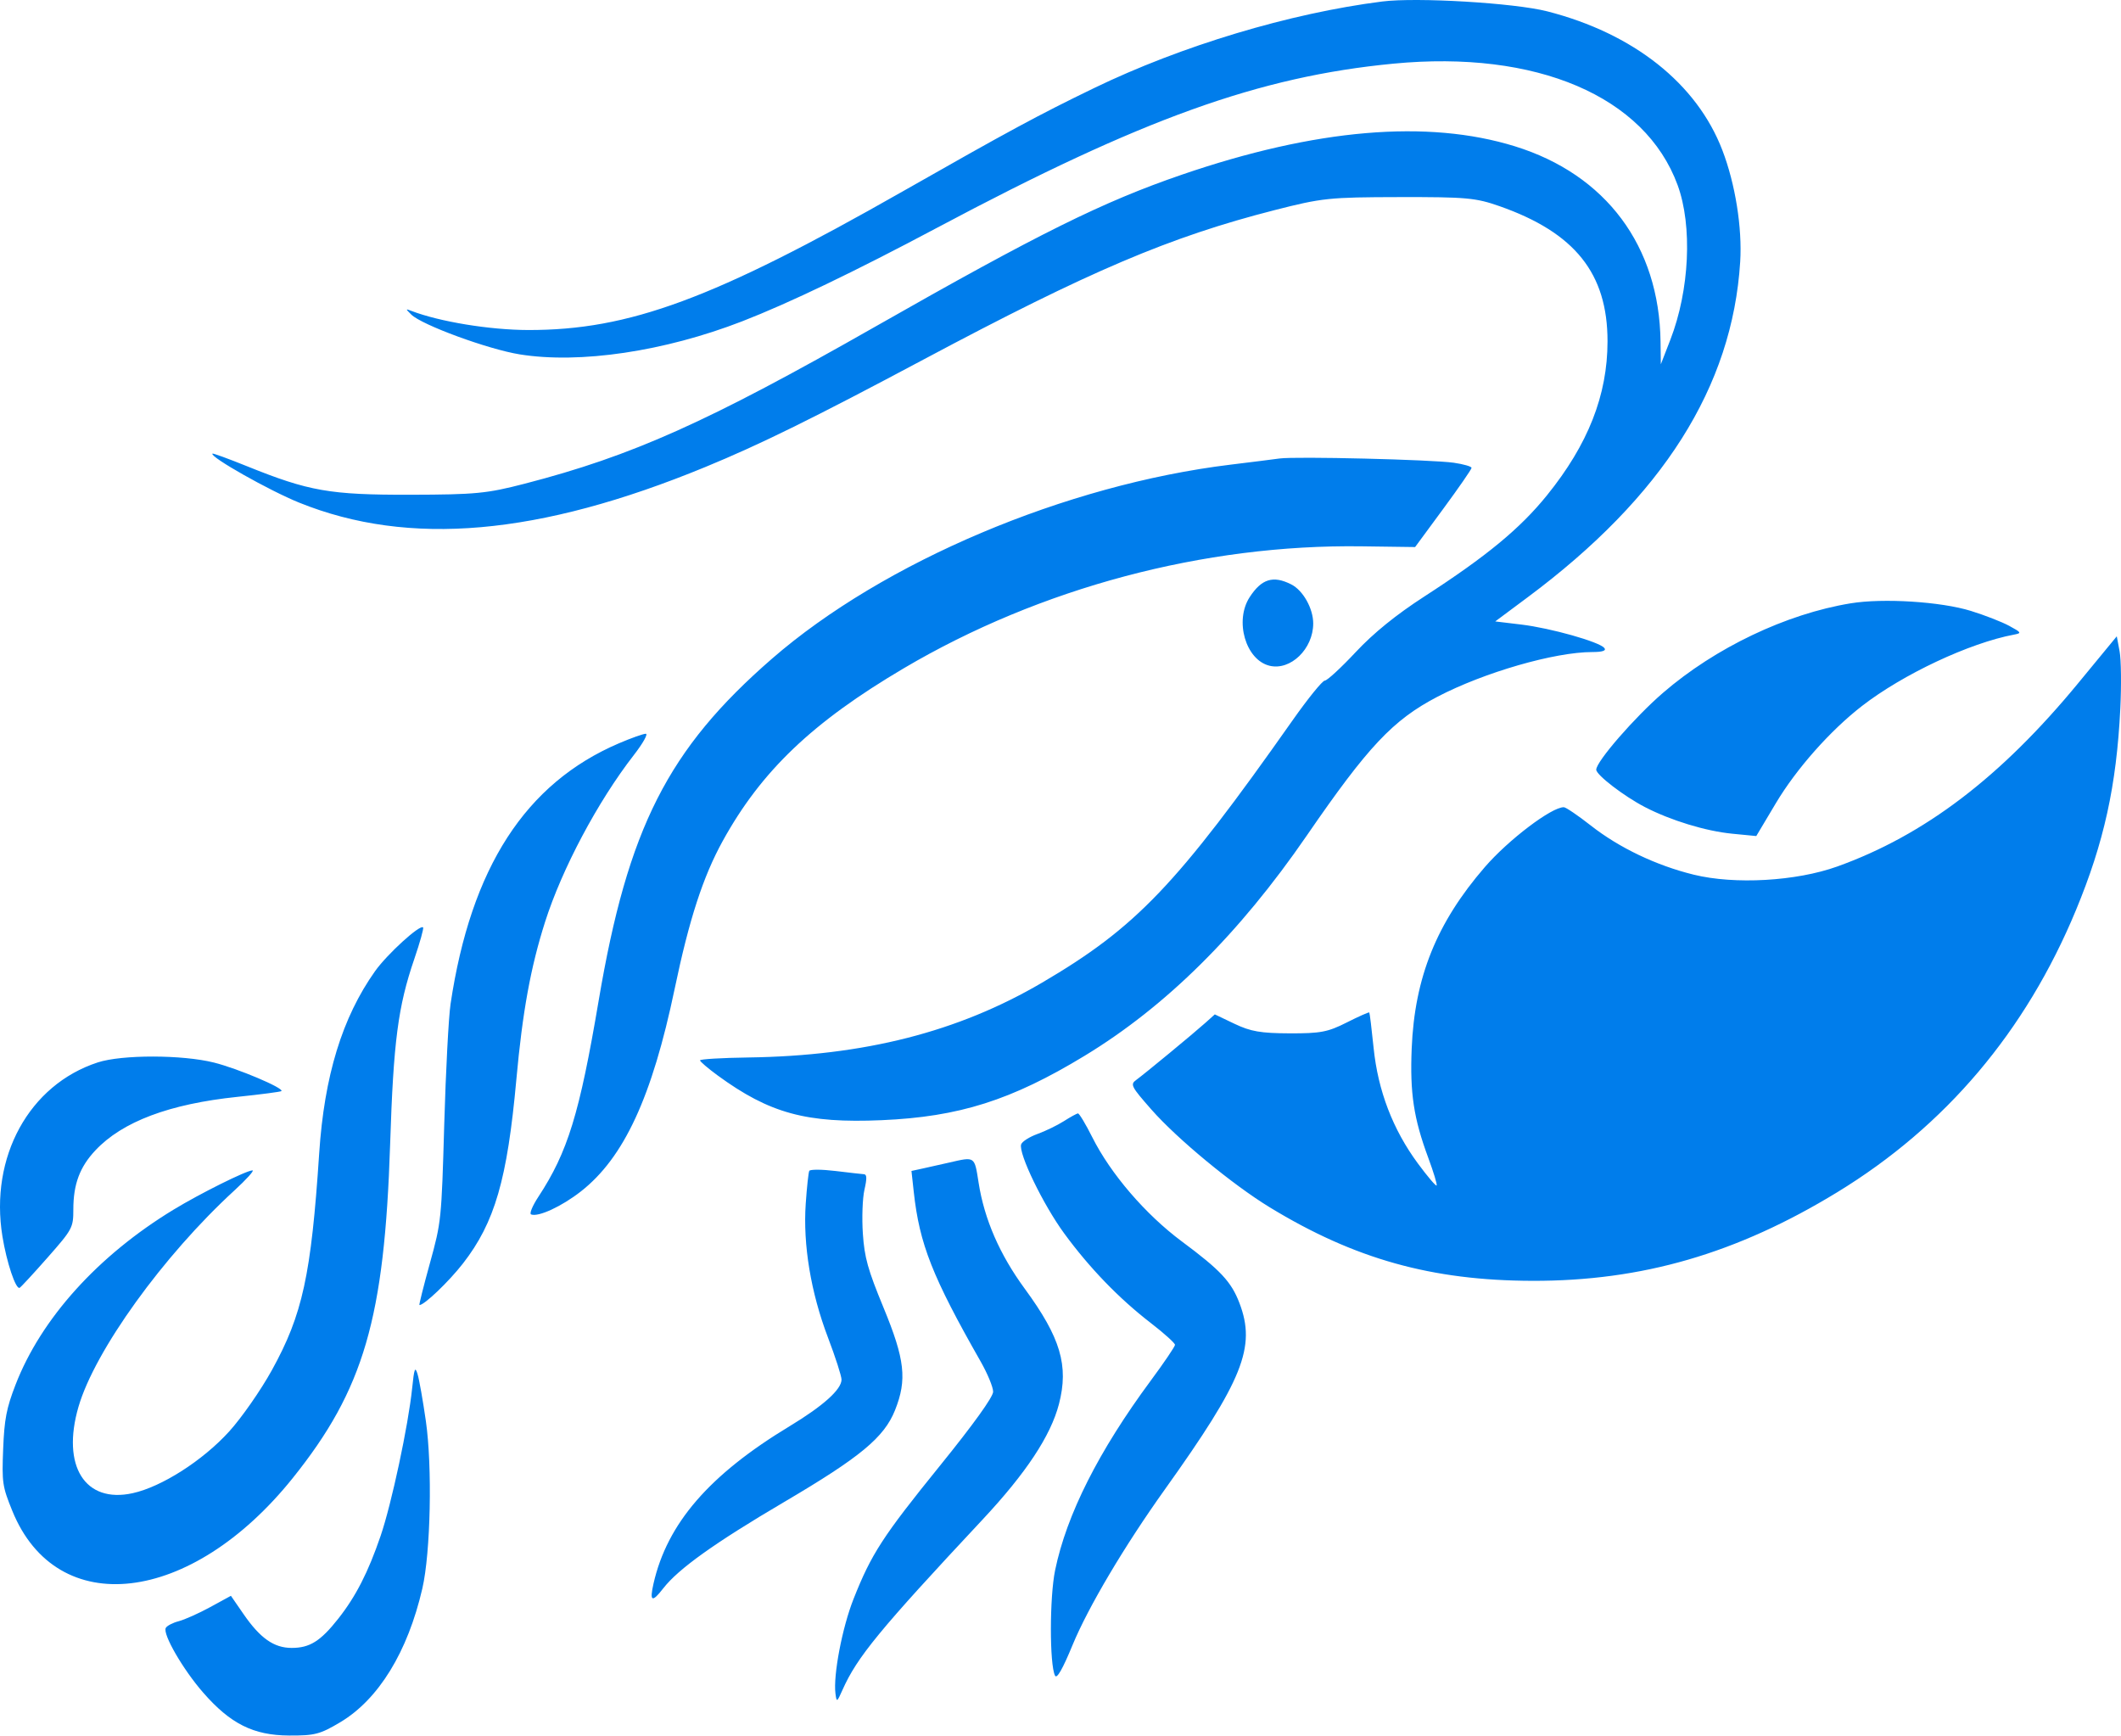
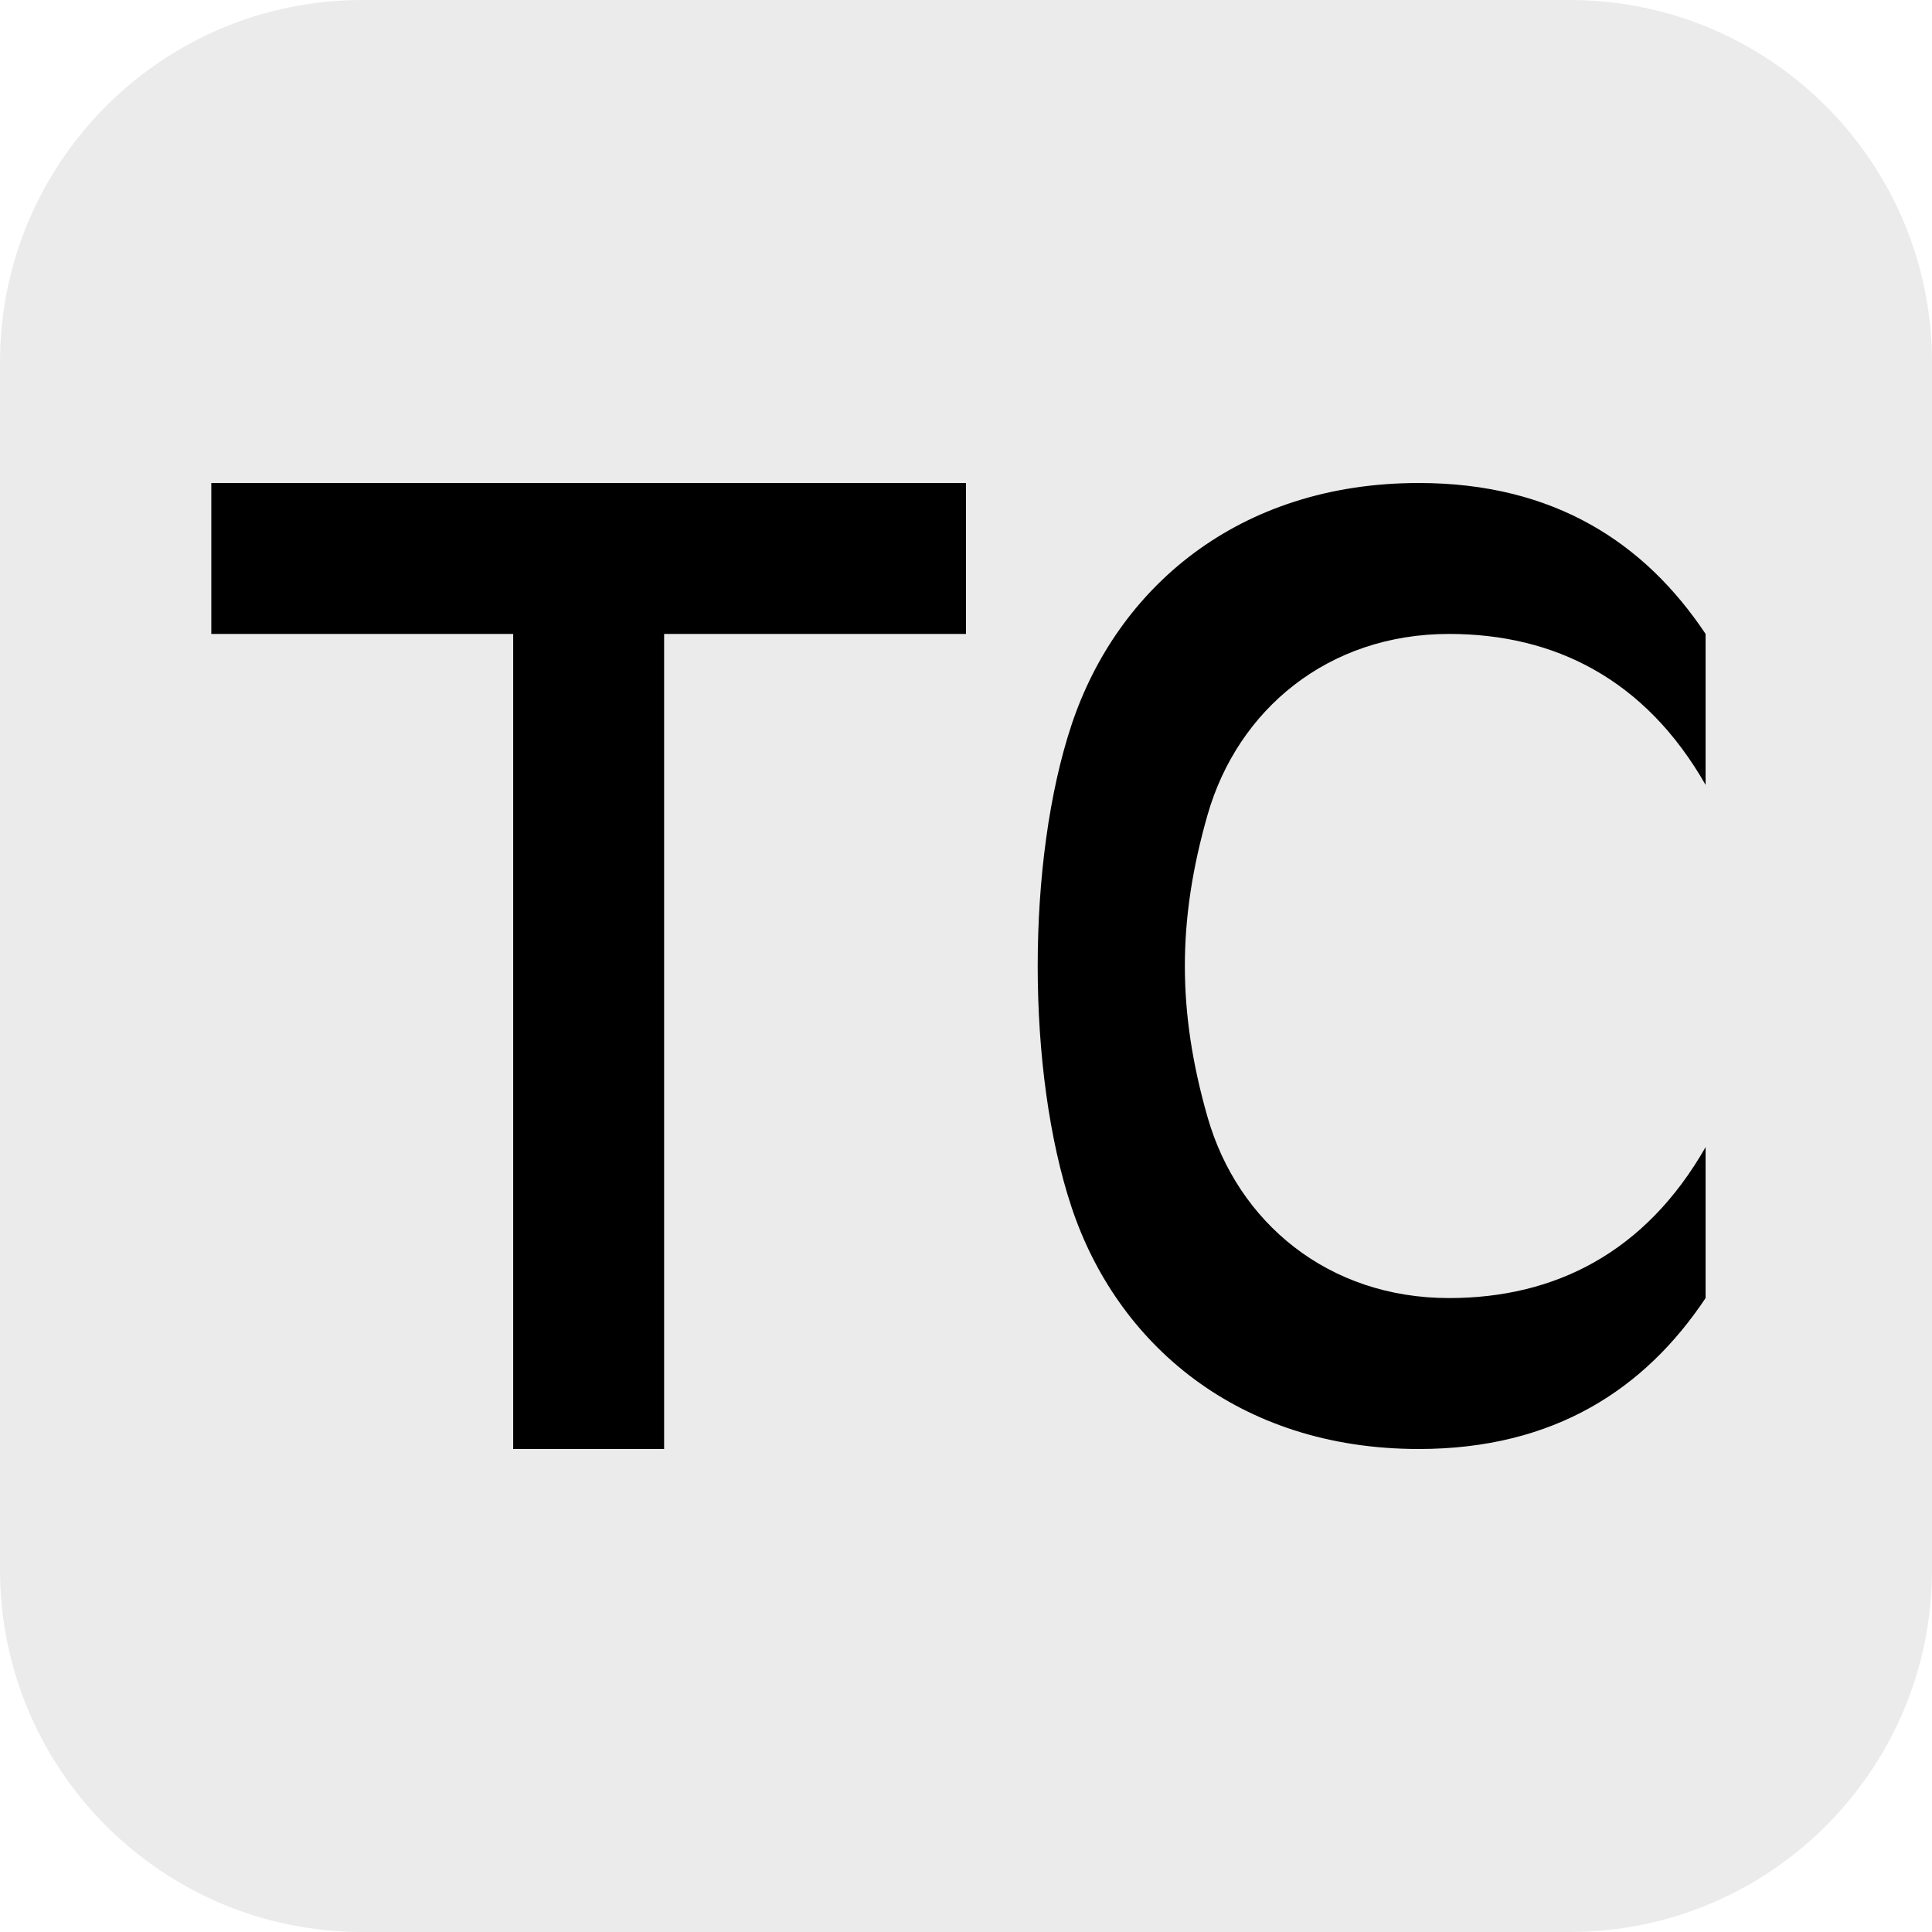
- <svg xmlns="http://www.w3.org/2000/svg" width="550" height="450" viewBox="0 0 550 450" fill="none">
-   <path d="M106.869 359.994C107.41 354.75 107.631 354.176 108.283 356.313C108.709 357.705 109.675 363.17 110.432 368.459C112.133 380.352 111.666 402.564 109.521 411.863C105.718 428.344 98.165 440.64 88.195 446.573C82.973 449.681 81.606 450.034 74.939 449.997C65.719 449.947 59.746 446.958 52.676 438.859C47.462 432.886 42.16 423.727 42.981 422.114C43.266 421.555 44.773 420.766 46.329 420.361C47.886 419.955 51.571 418.307 54.518 416.698L59.878 413.771L63.148 418.509C67.477 424.781 71.027 427.276 75.632 427.281C80.322 427.286 83.12 425.531 87.719 419.698C92.284 413.908 95.457 407.703 98.698 398.234C101.527 389.967 105.877 369.611 106.869 359.994ZM246.175 301.427C252.885 299.885 252.679 299.742 253.765 306.663C255.253 316.154 259.224 325.272 265.737 334.156C275.025 346.826 277.183 354.104 274.6 364.051C272.463 372.278 266.081 381.93 254.802 393.994C228.023 422.633 222.247 429.657 218.458 438.192C217.032 441.401 216.941 441.448 216.645 439.117C216.038 434.35 218.396 422.01 221.33 414.594C225.952 402.913 228.899 398.368 243.719 380.064C252.388 369.358 257.532 362.204 257.532 360.857C257.532 359.676 256.08 356.161 254.307 353.047C241.782 331.065 238.431 322.574 236.953 309.075L236.354 303.61L239.299 302.97C240.919 302.618 244.012 301.923 246.175 301.427ZM279.53 288.697C279.855 288.672 281.526 291.451 283.243 294.874C288.003 304.366 297.056 314.897 306.459 321.884C316.499 329.343 319.287 332.326 321.402 337.861C325.76 349.261 322.344 357.795 302.051 386.202C291.581 400.86 282.178 416.712 278.124 426.54C275.555 432.772 274.054 435.395 273.585 434.477C272.142 431.648 272.153 414.152 273.604 407.13C276.582 392.719 284.893 376.247 298.41 357.968C301.854 353.312 304.68 349.143 304.691 348.7C304.703 348.26 301.86 345.699 298.377 343.01C290.14 336.65 282.539 328.782 275.973 319.823C270.503 312.358 264.059 299.045 264.794 296.727C265.025 295.998 266.926 294.782 269.018 294.026C271.11 293.27 274.198 291.771 275.88 290.697C277.562 289.622 279.204 288.723 279.53 288.697ZM209.853 303.591C210.063 303.179 213.113 303.191 216.629 303.617C220.144 304.044 223.48 304.423 224.043 304.459C224.802 304.508 224.832 305.546 224.157 308.493C223.658 310.677 223.474 315.795 223.749 319.869C224.168 326.066 225.042 329.198 229.096 339.017C234.665 352.506 235.252 357.728 232.086 365.652C229.266 372.708 223.083 377.827 203.364 389.432C185.352 400.033 175.898 406.784 171.978 411.849C169.067 415.609 168.399 415.282 169.46 410.617C173.009 395.006 183.909 382.398 204.752 369.797C213.474 364.524 218.217 360.265 218.217 357.706C218.217 356.793 216.628 351.865 214.685 346.758C210.259 335.118 208.202 322.727 208.935 312.105C209.229 307.835 209.642 304.005 209.853 303.591ZM97.258 251.811C100.405 247.378 108.974 239.578 109.714 240.473C109.916 240.717 108.889 244.395 107.434 248.645C103.208 260.977 102.03 269.994 101.168 296.625C99.702 341.881 94.351 360.241 75.927 383.225C49.536 416.148 14.762 420.218 3.188 391.74C0.621 385.423 0.475 384.445 0.82 375.704C1.124 367.999 1.674 365.139 4.013 359.085C10.647 341.911 25.384 325.573 44.99 313.653C51.93 309.432 63.927 303.467 65.475 303.466C66.014 303.466 63.892 305.817 60.758 308.692C42.338 325.582 24.593 350.203 20.356 364.748C15.889 380.086 22.02 389.876 34.394 387.165C41.913 385.517 52.558 378.718 59.401 371.19C62.632 367.636 67.628 360.47 70.503 355.263C78.457 340.86 80.686 330.642 82.769 299.039C84.092 278.96 88.742 263.804 97.258 251.811ZM167.451 190.252C168.121 190.239 166.727 192.731 164.352 195.786C155.015 207.801 145.734 225.251 141.334 239.071C137.594 250.817 135.487 262.392 133.896 279.908C131.545 305.818 128.301 316.995 120.057 327.594C116.392 332.306 110.026 338.39 108.761 338.39C108.606 338.39 109.828 333.509 111.477 327.542C114.425 316.87 114.485 316.29 115.195 291.567C115.592 277.747 116.33 263.677 116.836 260.301C122.128 224.948 136.252 203.095 160.516 192.719C163.66 191.375 166.781 190.265 167.451 190.252ZM25.352 275.469C31.604 273.43 47.255 273.449 55.475 275.505C61.626 277.044 73.63 282.114 72.981 282.9C72.826 283.085 67.705 283.758 61.6 284.395C43.918 286.239 31.743 290.822 24.744 298.265C20.684 302.584 19.017 307.043 19.017 313.585C19.017 318.32 18.795 318.734 12.348 326.055C8.679 330.219 5.414 333.756 5.091 333.912C4.09 334.394 1.724 327.322 0.628 320.576C-2.715 299.992 7.542 281.278 25.352 275.469ZM549.636 168.877C550.037 171.017 550.12 177.705 549.82 183.739C548.825 203.763 545.594 218.441 538.312 236.004C525.271 267.455 504.492 292 476.391 309.148C450.364 325.029 425.762 332.176 397.369 332.101C371.24 332.033 351.274 326.449 329.297 313.066C319.678 307.207 305.306 295.342 298.596 287.718C293.326 281.731 293.039 281.177 294.614 280.03C296.874 278.382 309.418 268.028 312.538 265.234L315.014 263.017L320.129 265.459C324.299 267.451 326.937 267.906 334.417 267.932C342.432 267.959 344.303 267.604 349.228 265.115C352.324 263.551 354.953 262.383 355.072 262.52C355.187 262.658 355.694 266.81 356.197 271.743C357.329 282.814 361.186 292.873 367.671 301.663C370.16 305.037 372.349 307.611 372.536 307.386C372.721 307.158 371.744 303.922 370.362 300.194C366.584 289.993 365.589 283.429 366.068 271.858C366.833 253.417 372.522 239.299 385.01 224.848C391.139 217.754 402.386 209.23 405.521 209.301C406.057 209.314 409.199 211.445 412.504 214.039C419.865 219.815 429.468 224.402 439.208 226.791C449.826 229.398 465.755 228.495 476.391 224.683C499.016 216.572 518.808 201.523 538.859 177.183L548.906 164.985L549.636 168.877ZM331.796 118.881C335.993 118.3 371.352 119.163 377.009 119.986C379.532 120.353 381.593 120.95 381.589 121.312C381.584 121.676 378.29 126.444 374.269 131.906L366.955 141.842L353.088 141.653C312.231 141.094 269.692 152.422 234.38 173.264C210.68 187.252 197.418 199.898 187.413 218.05C182.308 227.312 178.711 238.374 174.951 256.372C169.084 284.453 161.807 300.169 150.615 308.931C145.642 312.824 139.562 315.627 137.711 314.88C137.232 314.686 138.083 312.634 139.603 310.32C147.232 298.693 150.273 288.8 155.241 259.447C162.812 214.715 173.187 194.253 200.199 170.778C229.07 145.687 276.393 125.671 319.127 120.474C324.413 119.831 330.114 119.115 331.796 118.881ZM358.443 0.387C367.387 -0.746 392.69 0.762 401.194 2.936C423.596 8.661 440.009 21.671 446.633 38.956C449.988 47.71 451.804 59.087 451.252 67.89C449.221 100.307 431.183 128.777 396.147 154.861L387.73 161.127L394.492 161.94C402.097 162.853 414.697 166.406 416.021 168.009C416.601 168.711 415.553 169.065 412.9 169.065C403.12 169.065 384.869 174.333 372.755 180.652C361.207 186.676 354.766 193.519 338.837 216.687C321.346 242.128 302.369 260.934 281.25 273.756C262.276 285.278 248.717 289.579 228.638 290.447C209.118 291.291 199.571 288.688 186.108 278.855C183.586 277.011 181.523 275.247 181.524 274.934C181.526 274.62 187.172 274.284 194.07 274.188C224.093 273.766 248.427 267.57 270.201 254.8C294.614 240.483 305.107 229.498 335.168 186.79C339.162 181.115 342.928 176.472 343.534 176.472C344.142 176.47 347.744 173.151 351.54 169.095C356.185 164.131 362.015 159.406 369.364 154.652C385.493 144.215 394.165 137.061 401.139 128.437C411.815 115.237 416.843 102.455 416.85 88.501C416.858 70.906 408.401 60.322 388.847 53.457C382.671 51.29 380.234 51.069 362.812 51.104C344.641 51.14 342.875 51.325 330.485 54.49C303.309 61.435 282.505 70.288 239.486 93.218C210.973 108.417 197.153 115.224 182.858 121.108C139.695 138.872 106.054 141.82 77.586 130.33C69.865 127.214 54.386 118.468 55.084 117.616C55.204 117.471 59.227 118.938 64.024 120.875C80.115 127.374 85.554 128.325 106.385 128.28C123.36 128.241 126.221 127.965 136.091 125.409C164.001 118.18 183.449 109.467 226.954 84.701C269.411 60.532 285.968 52.325 306.459 45.295C341.142 33.396 370.189 30.921 392.83 37.934C416.448 45.252 430.281 63.805 430.598 88.593L430.673 94.455L433.136 88.106C438.124 75.243 438.908 58.559 435.021 47.976C426.565 24.948 398.43 12.937 361.308 16.506C326.525 19.85 296.183 30.758 243.117 58.992C221.584 70.448 204.605 78.598 192.443 83.316C172.297 91.13 150.362 94.39 134.78 91.886C126.561 90.565 109.345 84.245 106.644 81.557C105.137 80.058 105.138 80.02 106.664 80.607C113.988 83.418 126.995 85.549 136.975 85.57C163.135 85.624 185.079 77.507 233.943 49.705C261.56 33.992 269.35 29.786 283.63 22.873C306.36 11.871 334.453 3.428 358.443 0.387ZM479.886 156.435C488.345 155.046 503.296 155.991 511.086 158.404C514.665 159.513 519.136 161.256 521.019 162.279C524.208 164.009 524.293 164.165 522.259 164.546C510.715 166.714 493.468 174.811 482.814 183.067C474.594 189.436 465.822 199.34 460.507 208.251L455.422 216.776L449.191 216.169C442.333 215.501 433.252 212.734 426.557 209.269C421.127 206.459 413.923 200.927 413.922 199.567C413.922 197.456 423.91 185.962 431.235 179.641C444.798 167.938 463.162 159.179 479.886 156.435ZM324.053 154.832C327.137 150.083 330.153 149.156 334.824 151.519C337.897 153.074 340.532 157.755 340.532 161.656C340.532 168.25 334.658 173.938 329.212 172.619C323.014 171.117 320.07 160.966 324.053 154.832Z" fill="#007DEB" />
+ <svg xmlns="http://www.w3.org/2000/svg" width="512" height="512" viewBox="0 0 512 512" fill="none">
+   <rect width="512" height="512" rx="96" fill="currentColor" fill-opacity="0.08" />
+   <g transform="translate(56, 128)">
+     <path d="M0,0 L200,0 L200,40 L120,40 L120,256 L80,256 L80,40 L0,40 Z" fill="currentColor" />
+     <path d="M320,0 C272,0 240,28 228,64 C216,100 216,156 228,192 C240,228 272,256 320,256 C356,256 380,240 396,216 L396,176 C380,204 356,216 328,216 C296,216 272,196 264,168 C256,140 256,116 264,88 C272,60 296,40 328,40 C356,40 380,52 396,80 L396,40 C380,16 356,0 320,0 Z" fill="currentColor" />
+   </g>
</svg>
